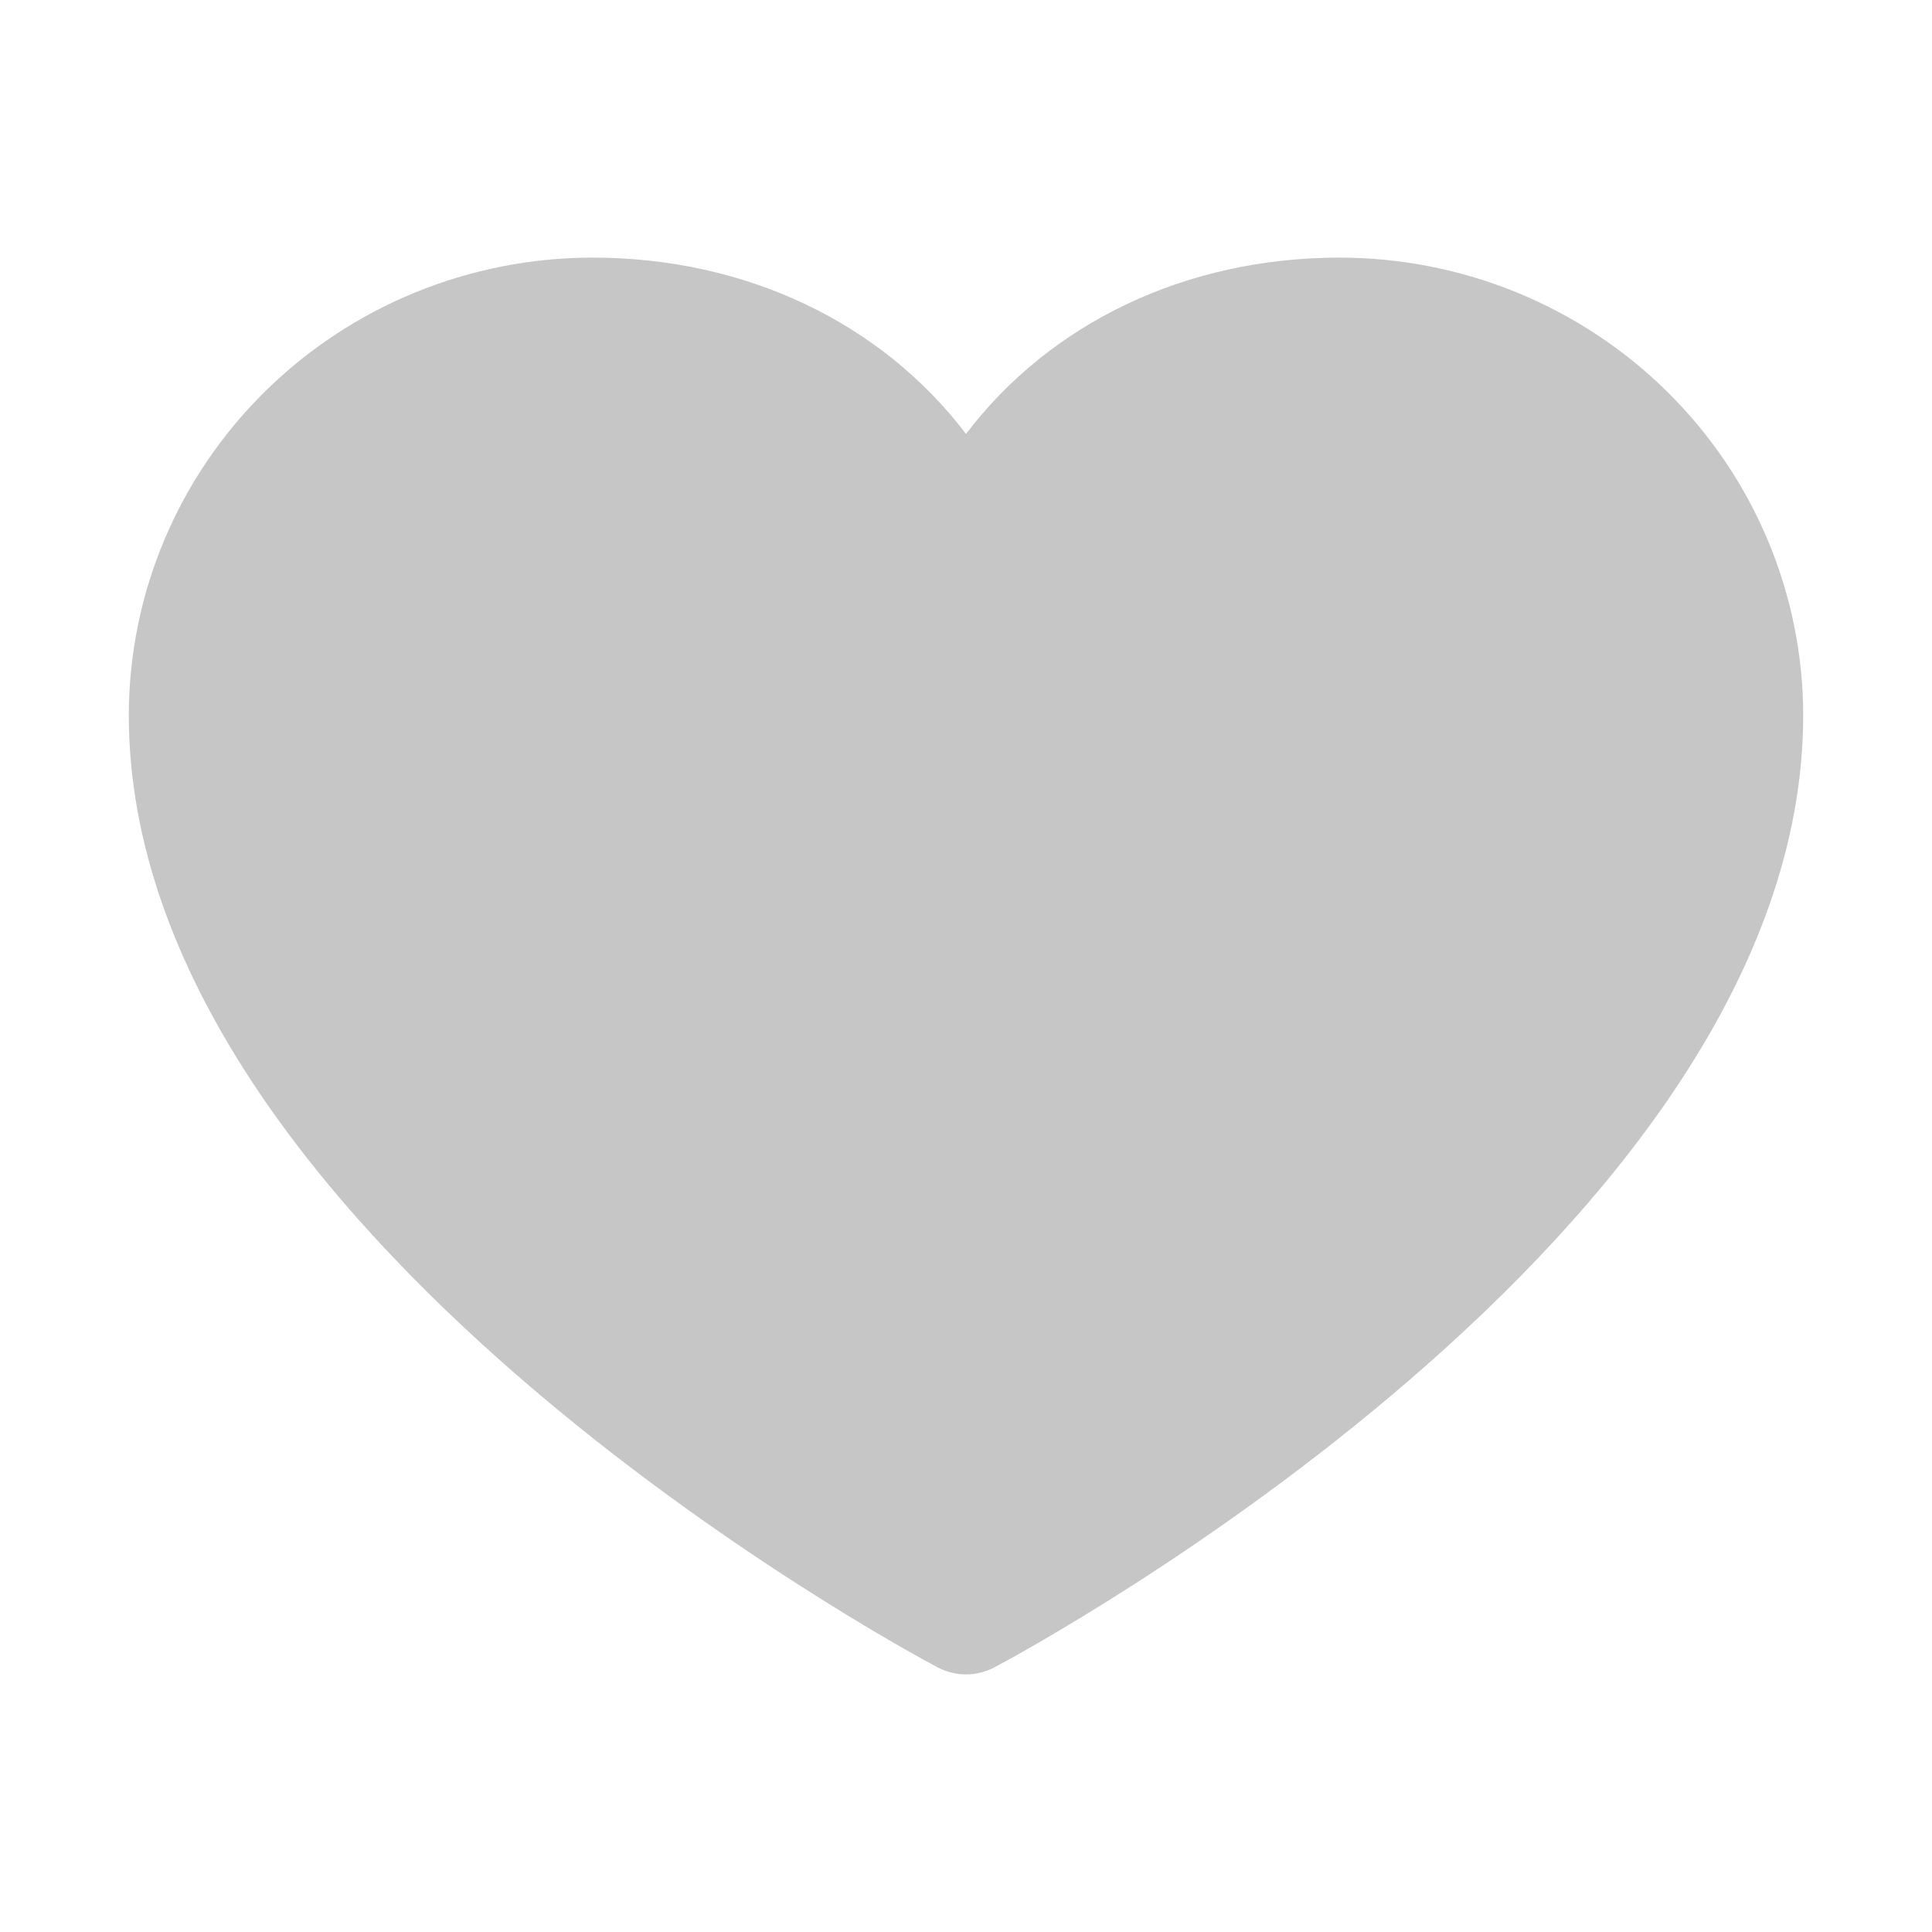
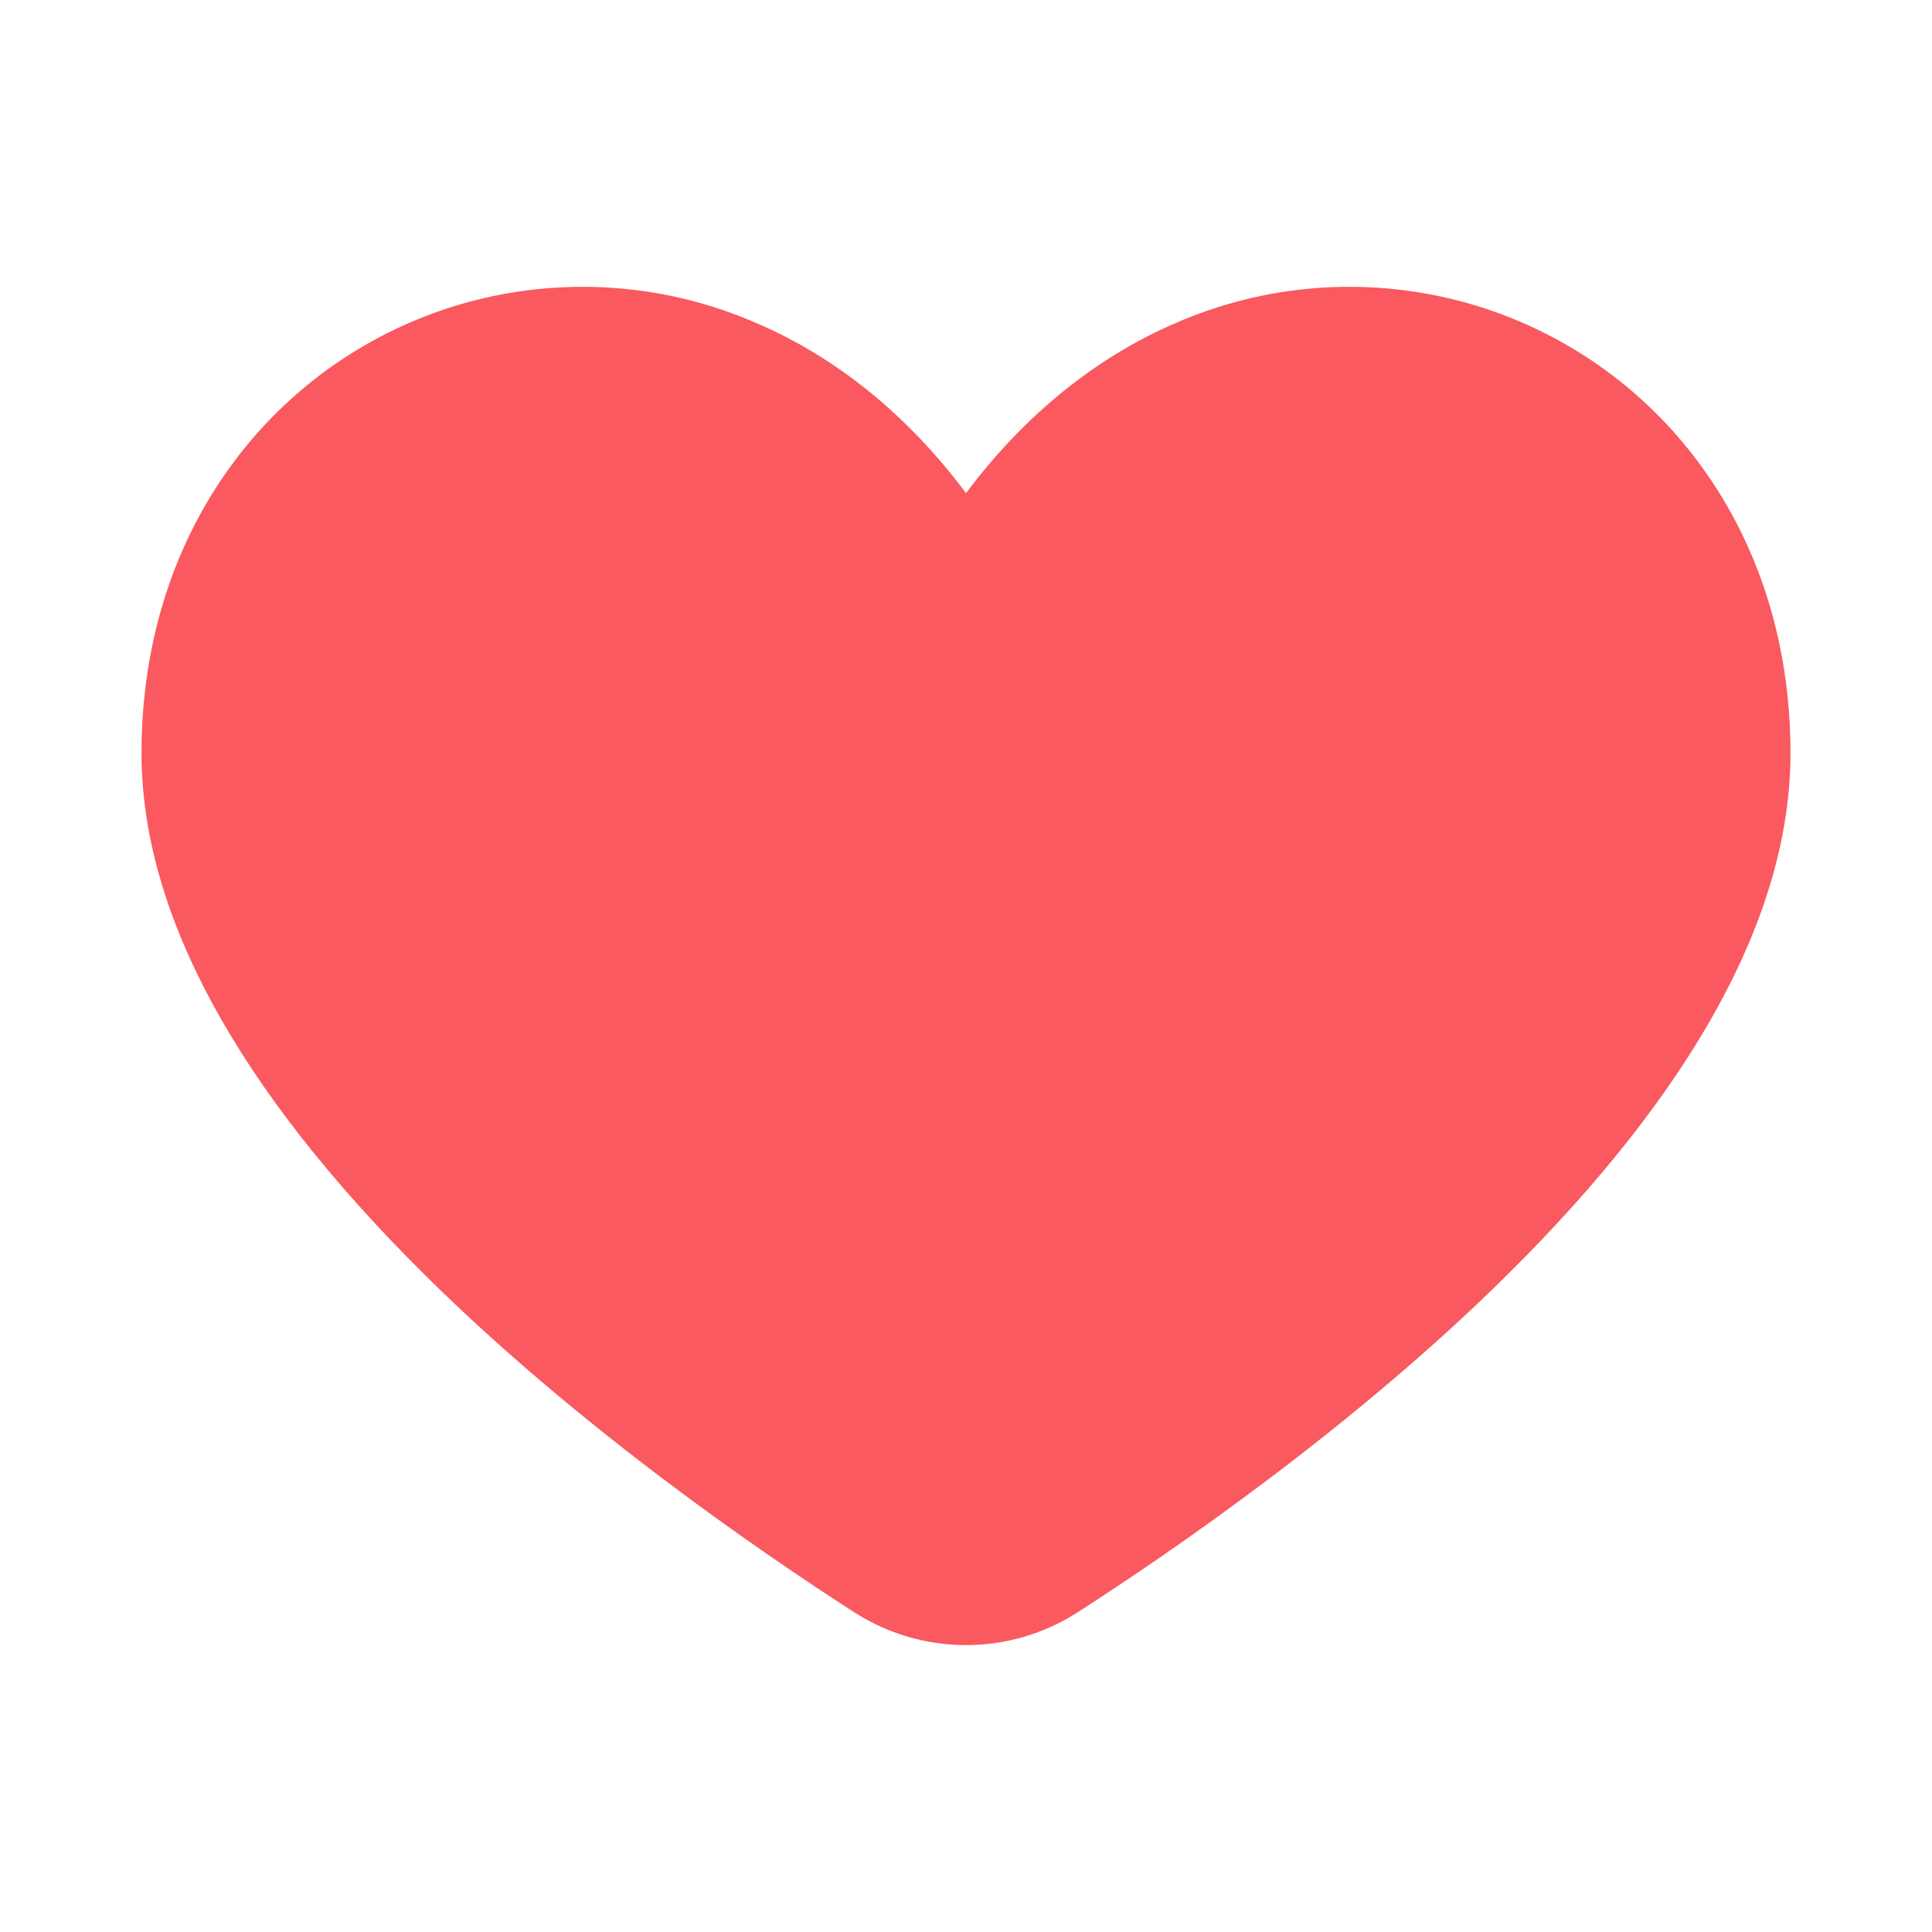
- <svg xmlns="http://www.w3.org/2000/svg" width="30" height="30" viewBox="0 0 30 30" fill="none">
-   <path d="M28 11.106C28 19.129 15.953 25.622 15.44 25.891C15.305 25.962 15.153 26 15 26C14.847 26 14.695 25.962 14.56 25.891C14.047 25.622 2 19.129 2 11.106C2.002 9.222 2.761 7.416 4.11 6.084C5.459 4.751 7.288 4.002 9.196 4C11.593 4 13.692 5.018 15 6.738C16.308 5.018 18.407 4 20.804 4C22.712 4.002 24.541 4.751 25.89 6.084C27.239 7.416 27.998 9.222 28 11.106Z" fill="#C6C6C6" />
+ <svg xmlns="http://www.w3.org/2000/svg" width="20" height="20" viewBox="0 0 20 20" fill="none">
+   <path d="M17.55 4.743C16.939 3.94 16.075 3.366 15.099 3.113C14.122 2.86 13.088 2.942 12.164 3.347C11.336 3.704 10.598 4.306 10 5.105C9.402 4.304 8.664 3.702 7.836 3.347C6.912 2.942 5.878 2.86 4.901 3.113C3.925 3.366 3.061 3.94 2.45 4.743C1.805 5.588 1.465 6.643 1.465 7.795C1.465 9.453 2.454 11.272 4.403 13.203C5.992 14.776 7.869 16.064 8.846 16.692C9.191 16.913 9.591 17.03 10 17.03C10.409 17.03 10.809 16.913 11.153 16.692C12.13 16.064 14.008 14.776 15.597 13.203C17.547 11.273 18.535 9.453 18.535 7.795C18.535 6.643 18.195 5.588 17.55 4.743Z" fill="#F9595F" />
</svg>
